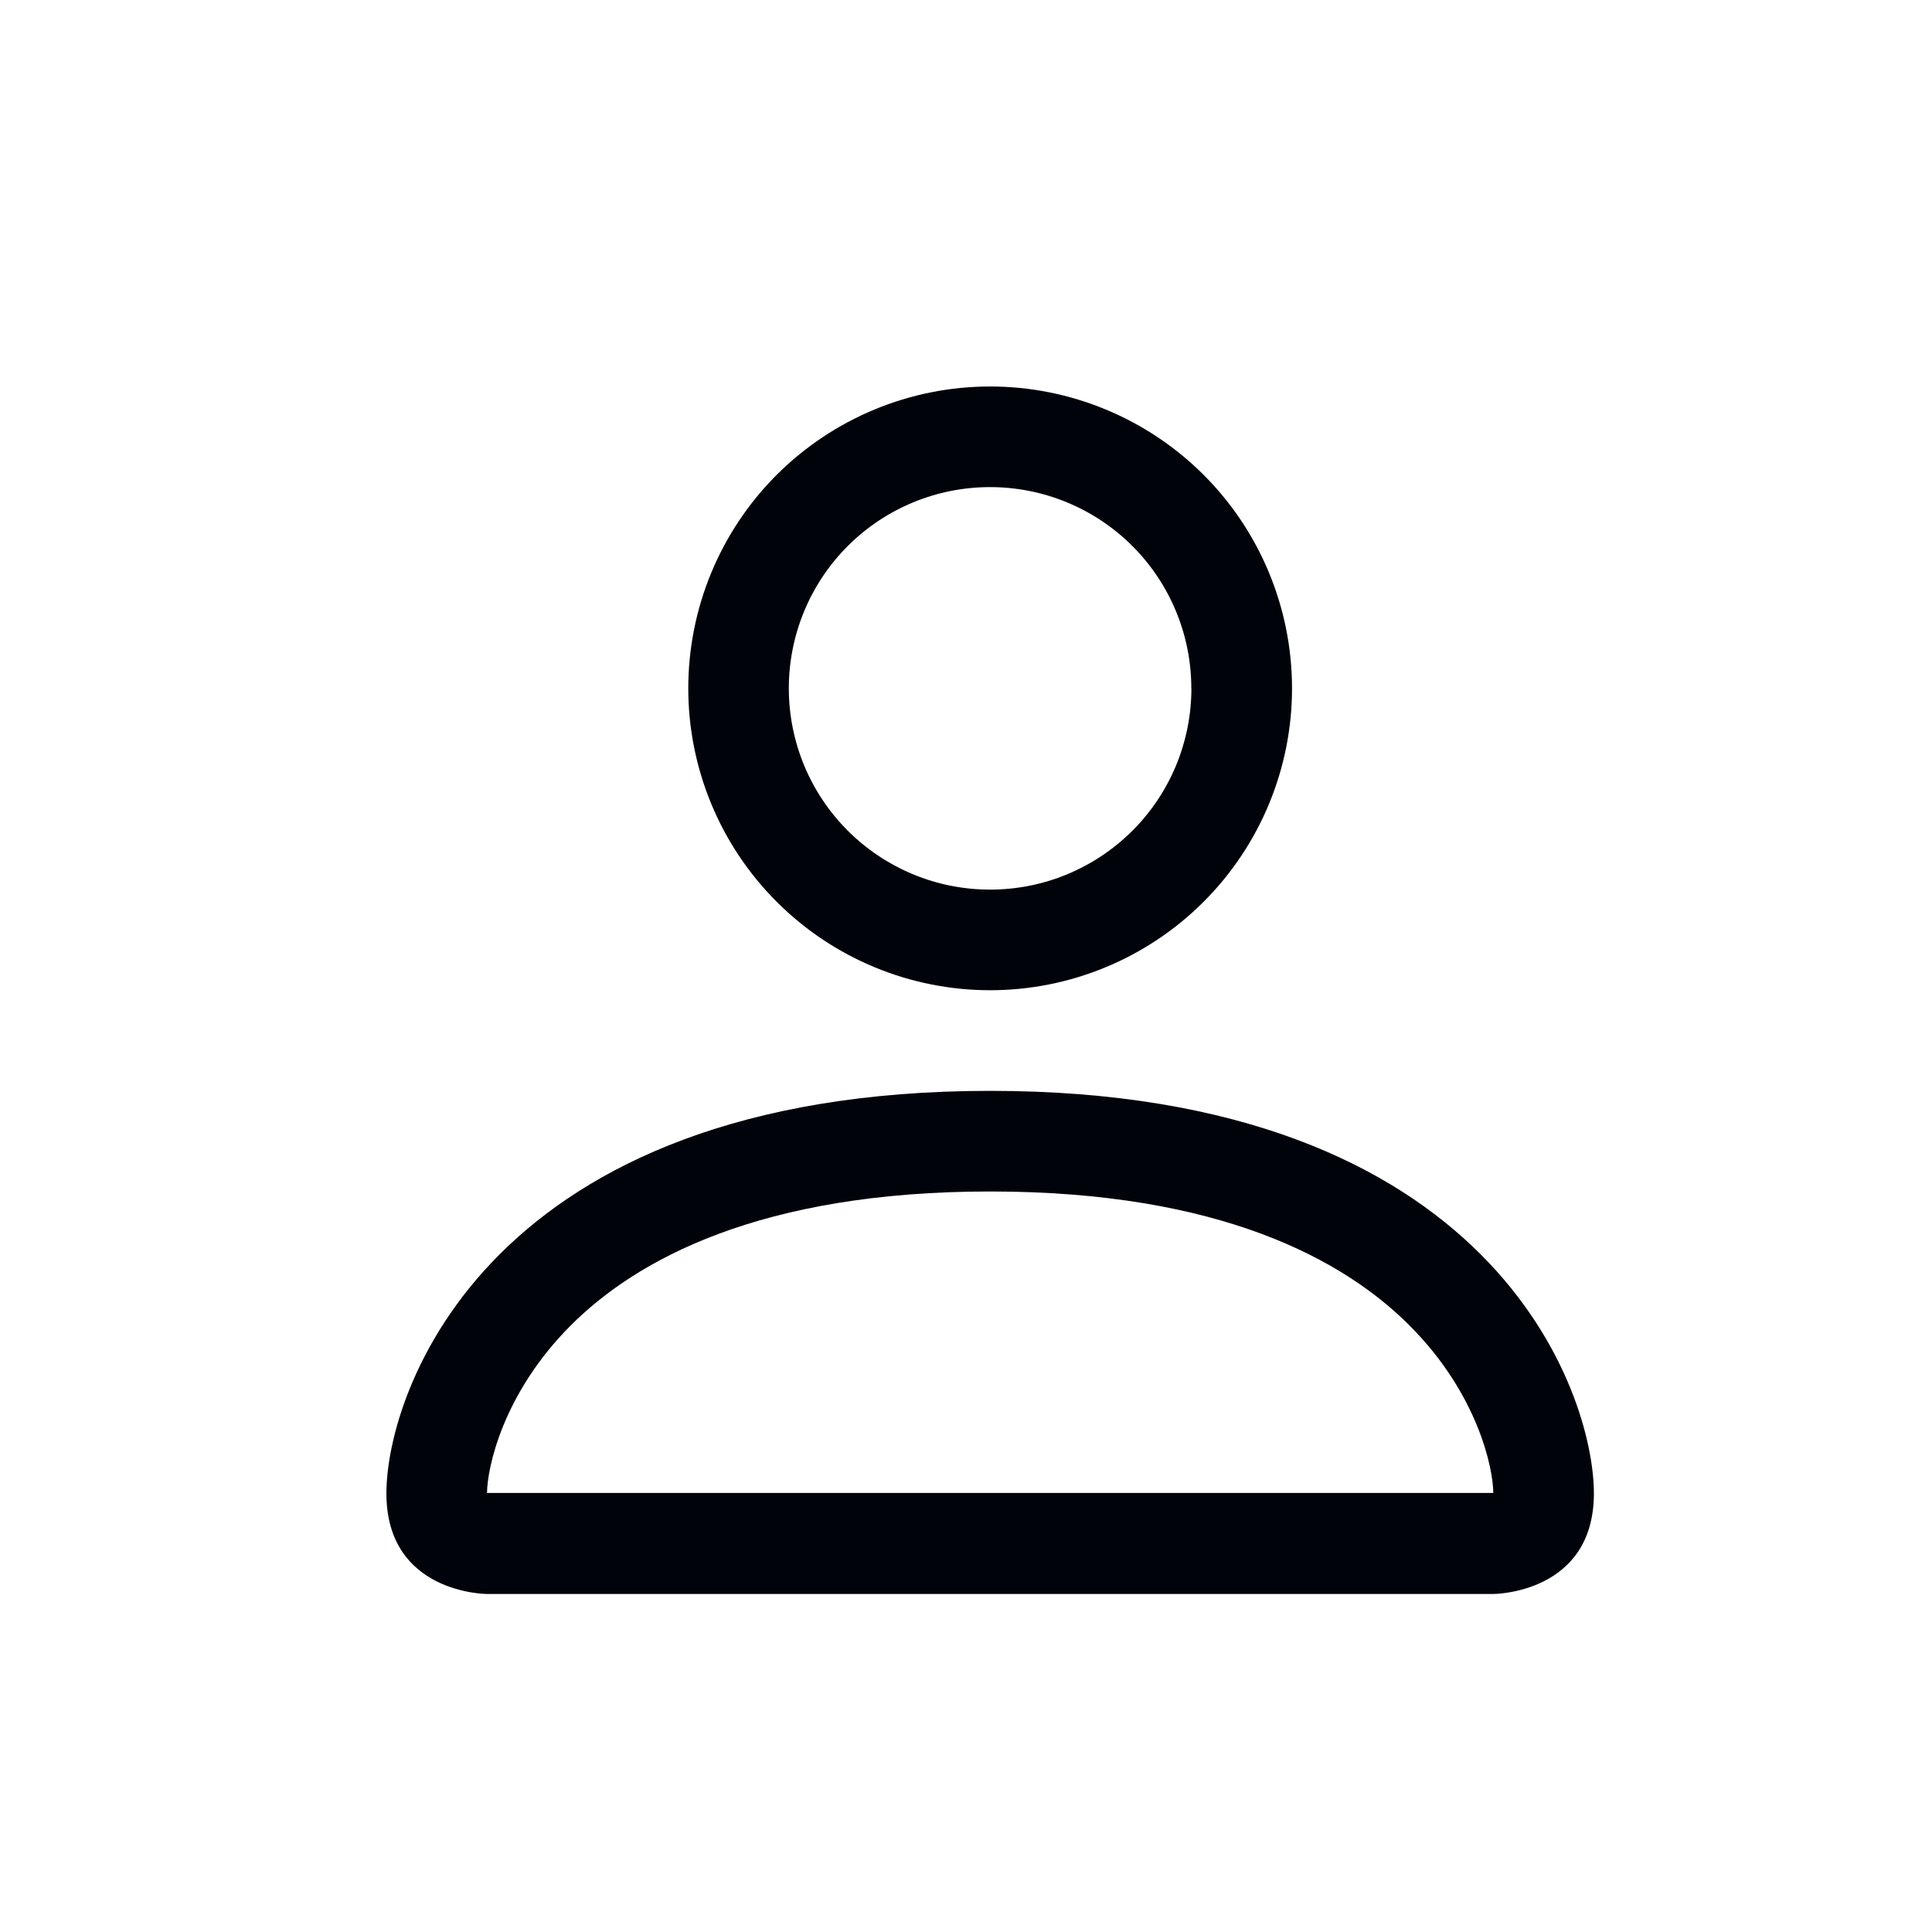
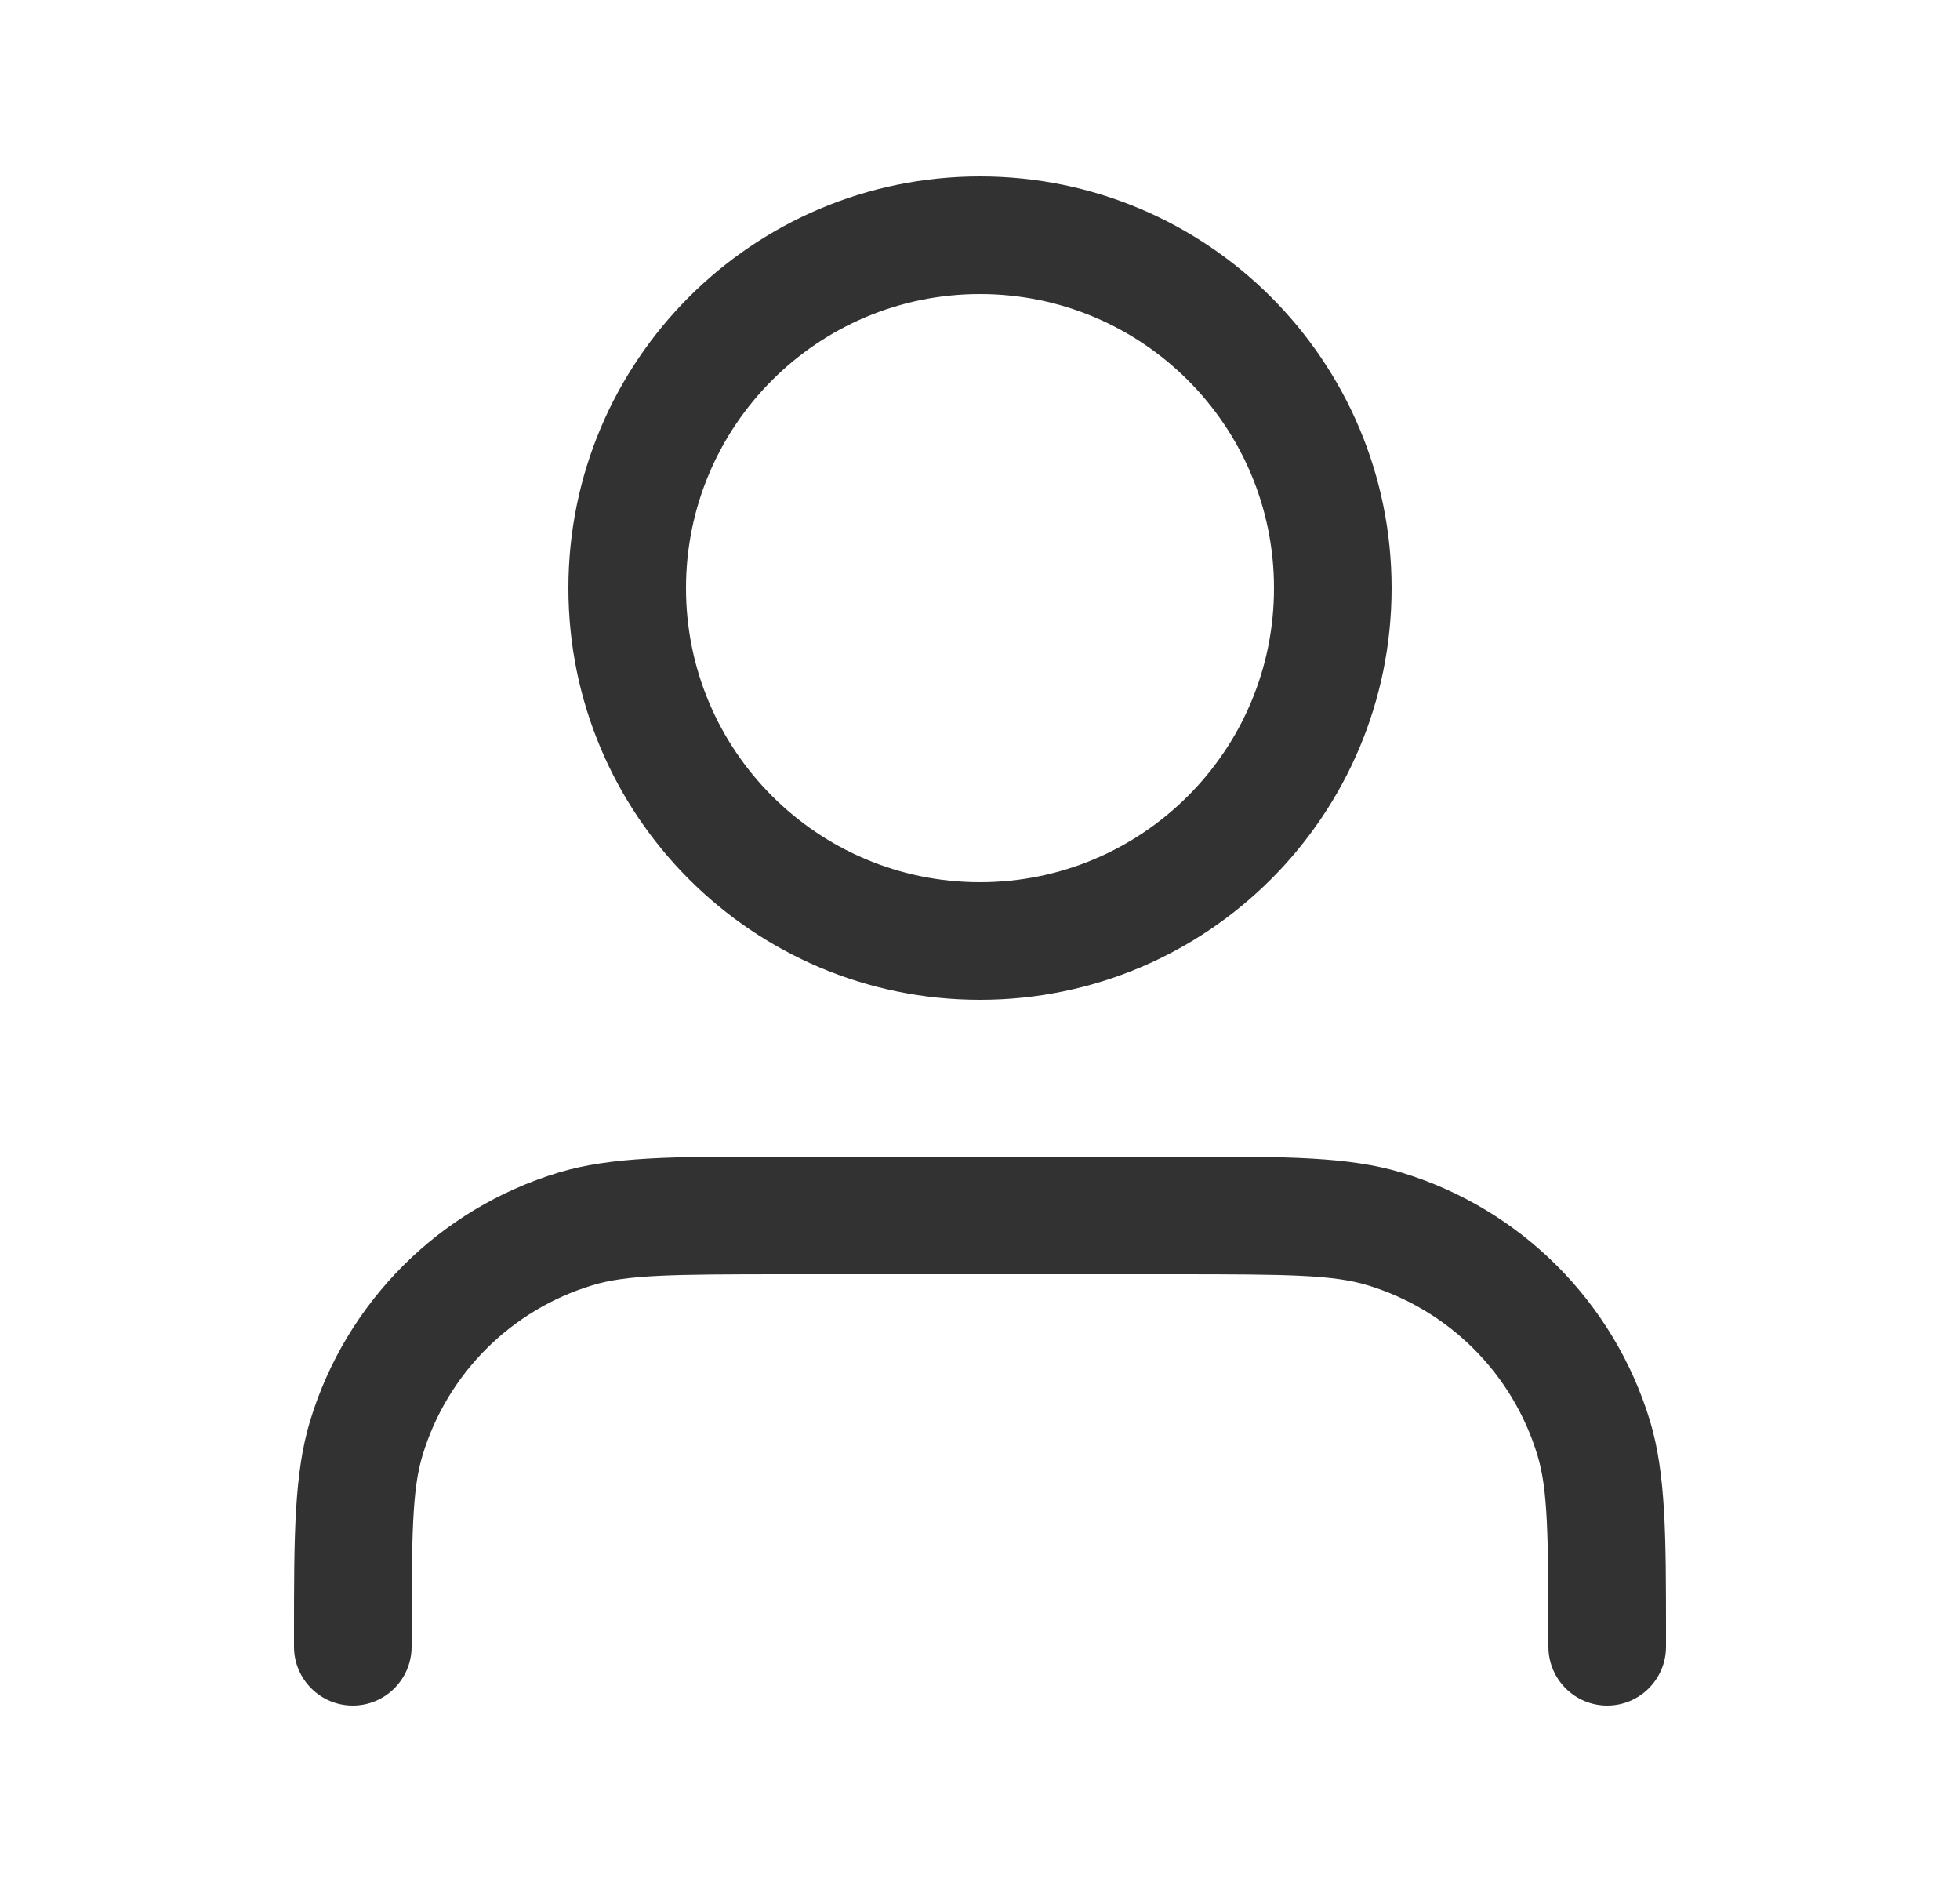
- <svg xmlns="http://www.w3.org/2000/svg" width="24" height="24" viewBox="0 0 24 24" fill="none">
-   <path d="M12.3 12.301C13.294 12.301 14.248 11.906 14.952 11.202C15.655 10.499 16.05 9.545 16.05 8.551C16.05 7.556 15.655 6.602 14.952 5.899C14.248 5.196 13.294 4.801 12.3 4.801C11.305 4.801 10.352 5.196 9.648 5.899C8.945 6.602 8.55 7.556 8.55 8.551C8.55 9.545 8.945 10.499 9.648 11.202C10.352 11.906 11.305 12.301 12.3 12.301ZM14.8 8.551C14.8 8.879 14.735 9.204 14.61 9.508C14.484 9.811 14.3 10.087 14.068 10.319C13.835 10.551 13.56 10.735 13.256 10.861C12.953 10.987 12.628 11.051 12.3 11.051C11.971 11.051 11.646 10.987 11.343 10.861C11.039 10.735 10.764 10.551 10.531 10.319C10.299 10.087 10.115 9.811 9.989 9.508C9.864 9.204 9.799 8.879 9.799 8.551C9.799 7.888 10.062 7.252 10.531 6.783C11 6.314 11.636 6.051 12.299 6.051C12.962 6.051 13.598 6.314 14.067 6.783C14.536 7.252 14.799 7.888 14.799 8.551H14.8ZM19.8 18.551C19.8 19.801 18.55 19.801 18.55 19.801H6.05C6.05 19.801 4.8 19.801 4.8 18.551C4.8 17.301 6.05 13.551 12.3 13.551C18.55 13.551 19.8 17.301 19.8 18.551ZM18.55 18.546C18.549 18.238 18.357 17.313 17.509 16.465C16.696 15.651 15.161 14.801 12.3 14.801C9.437 14.801 7.904 15.651 7.09 16.465C6.243 17.313 6.052 18.238 6.05 18.546H18.55Z" fill="#00040A" />
+ <svg xmlns="http://www.w3.org/2000/svg" width="25" height="24" viewBox="0 0 25 24" fill="none">
+   <path fill-rule="evenodd" clip-rule="evenodd" d="M12.5 3.75C10.429 3.75 8.75 5.429 8.75 7.5C8.75 9.571 10.429 11.25 12.5 11.25C14.571 11.25 16.25 9.571 16.25 7.5C16.25 5.429 14.571 3.75 12.5 3.75ZM7.25 7.5C7.25 4.601 9.601 2.25 12.5 2.25C15.399 2.25 17.75 4.601 17.75 7.5C17.75 10.399 15.399 12.75 12.5 12.75C9.601 12.75 7.25 10.399 7.25 7.5ZM9.857 14.75C9.904 14.75 9.952 14.75 10 14.75H15C15.048 14.75 15.096 14.75 15.143 14.75C16.401 14.75 17.203 14.749 17.879 14.954C19.397 15.415 20.585 16.603 21.046 18.121C21.25 18.797 21.25 19.599 21.25 20.857C21.25 20.904 21.25 20.952 21.25 21C21.25 21.414 20.914 21.75 20.5 21.75C20.086 21.75 19.75 21.414 19.75 21C19.75 19.55 19.742 18.991 19.61 18.557C19.295 17.518 18.482 16.705 17.443 16.39C17.009 16.258 16.45 16.25 15 16.25H10C8.55 16.25 7.991 16.258 7.557 16.39C6.518 16.705 5.705 17.518 5.39 18.557C5.258 18.991 5.25 19.55 5.25 21C5.25 21.414 4.914 21.75 4.5 21.75C4.086 21.75 3.75 21.414 3.75 21C3.75 20.952 3.75 20.904 3.75 20.857C3.75 19.599 3.75 18.797 3.955 18.121C4.415 16.603 5.603 15.415 7.121 14.954C7.797 14.749 8.599 14.75 9.857 14.75Z" fill="#323232" />
</svg>
